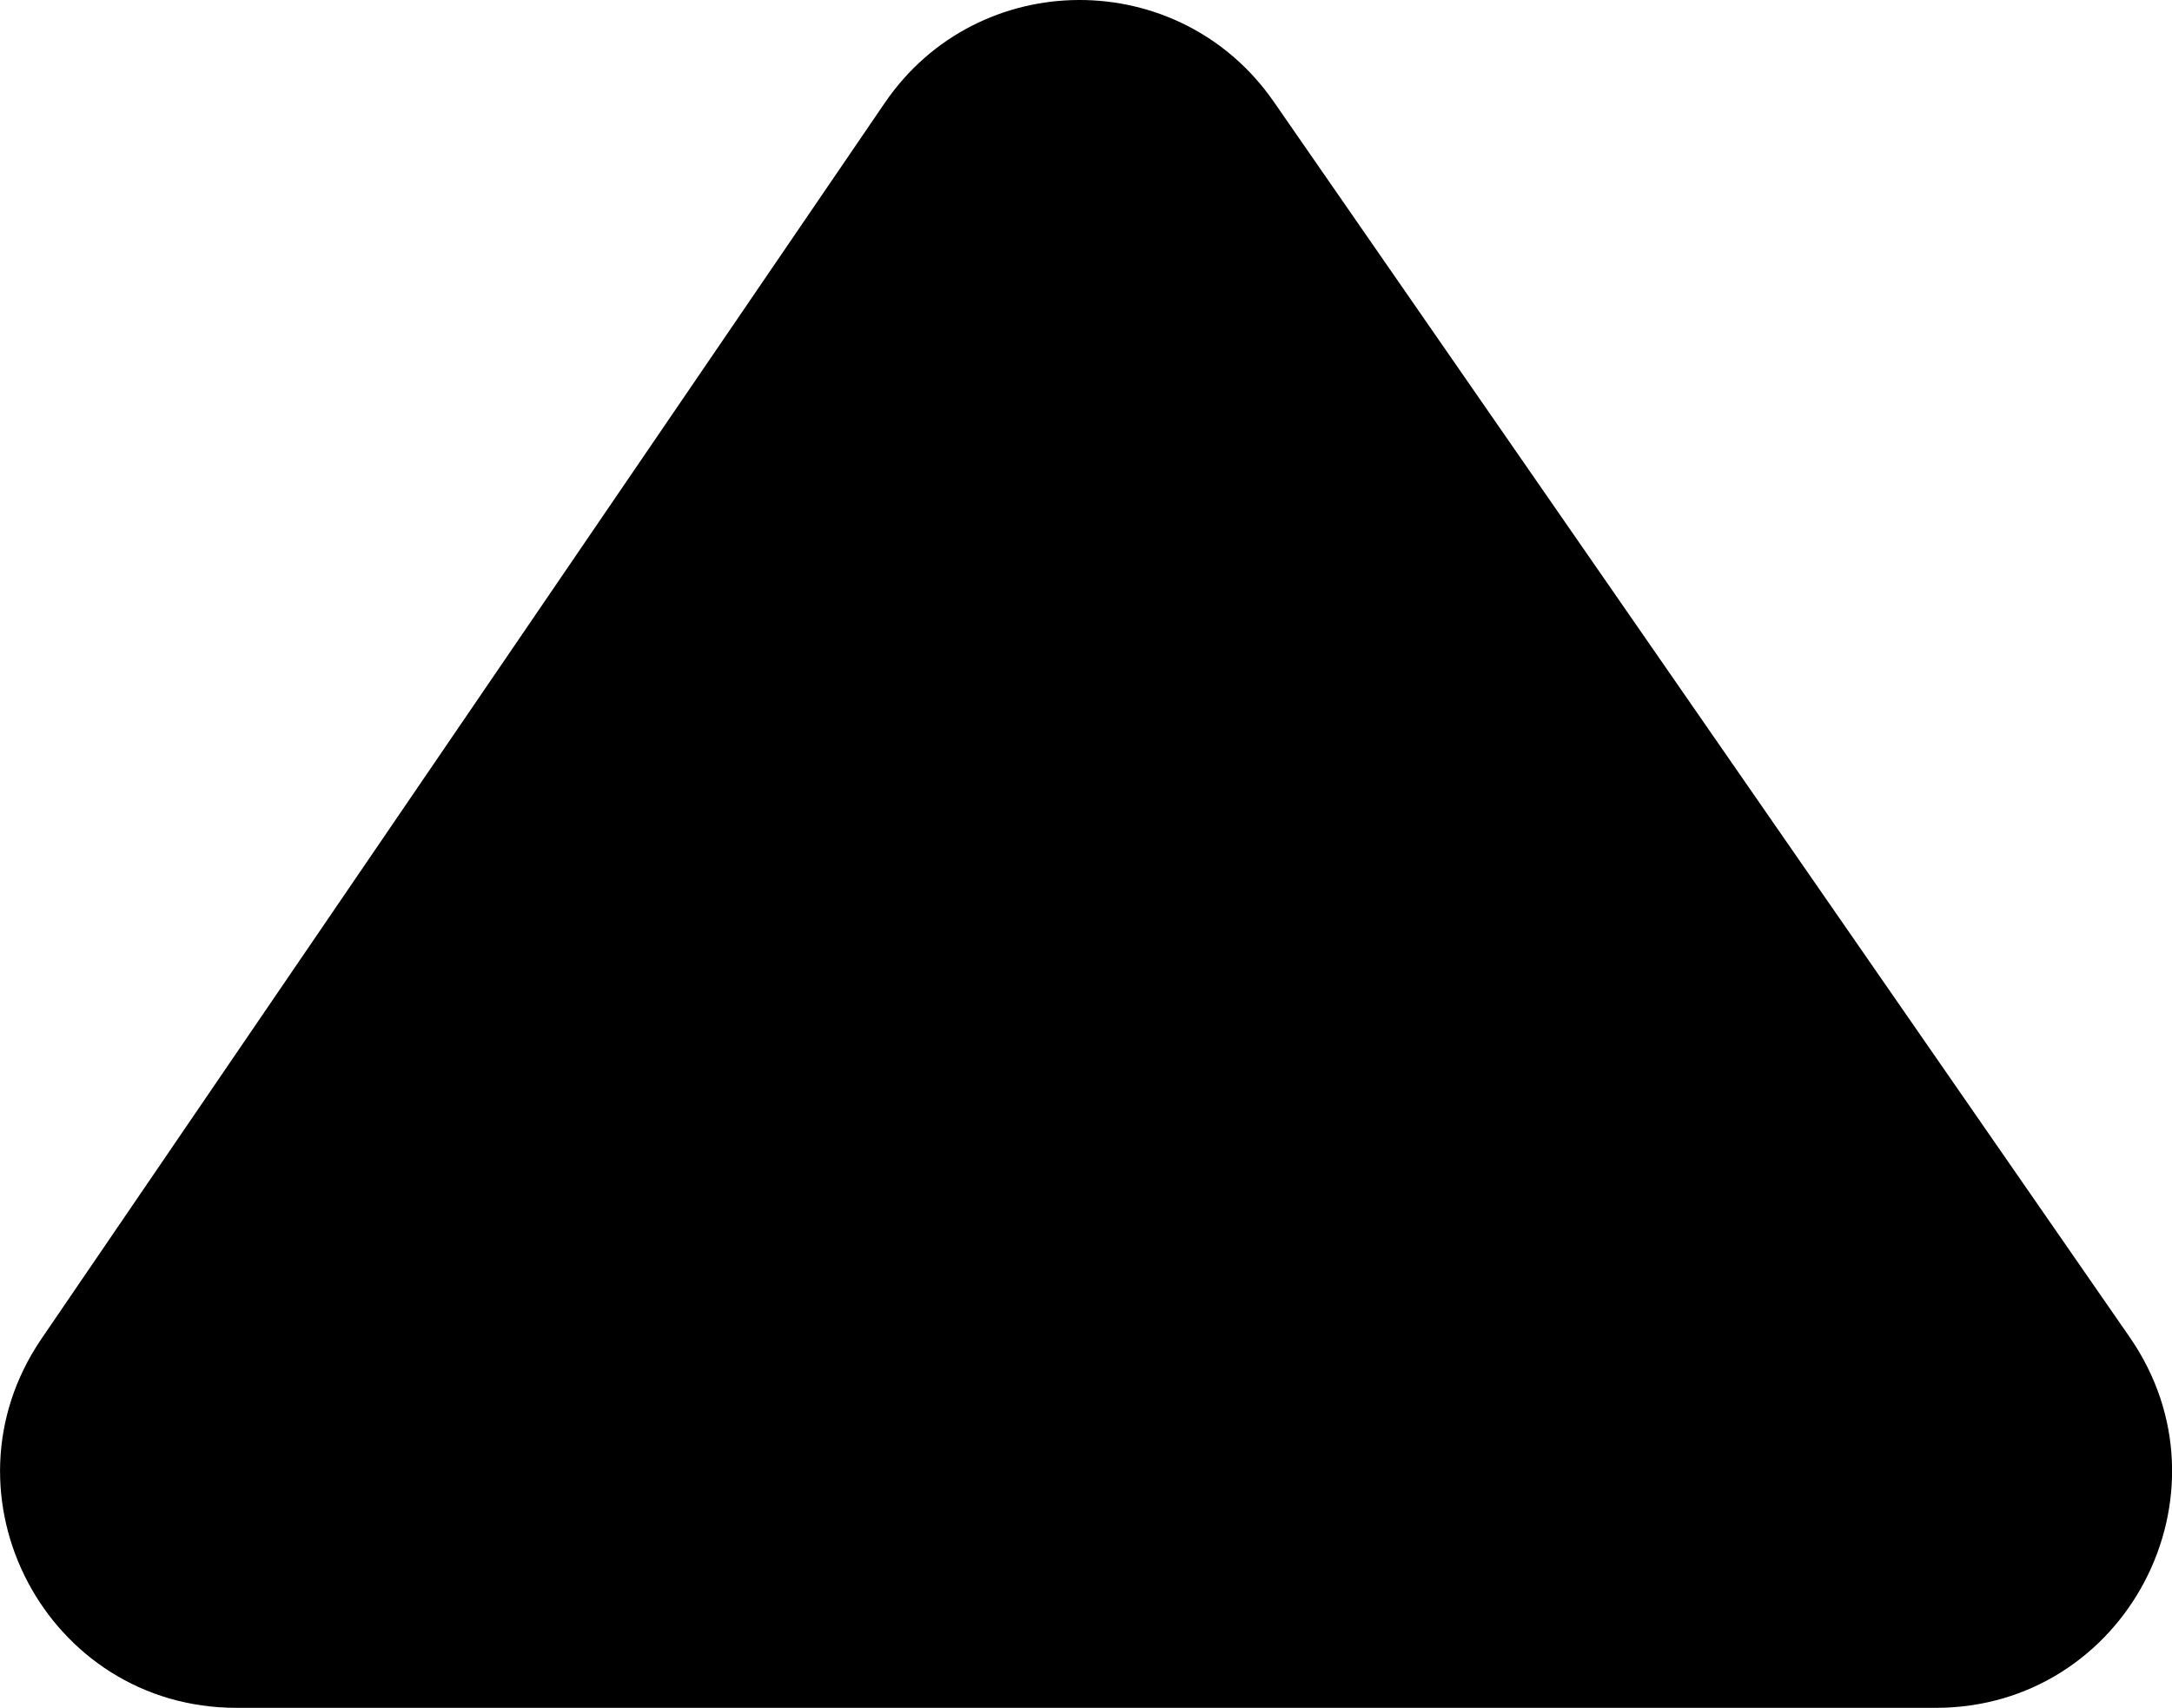
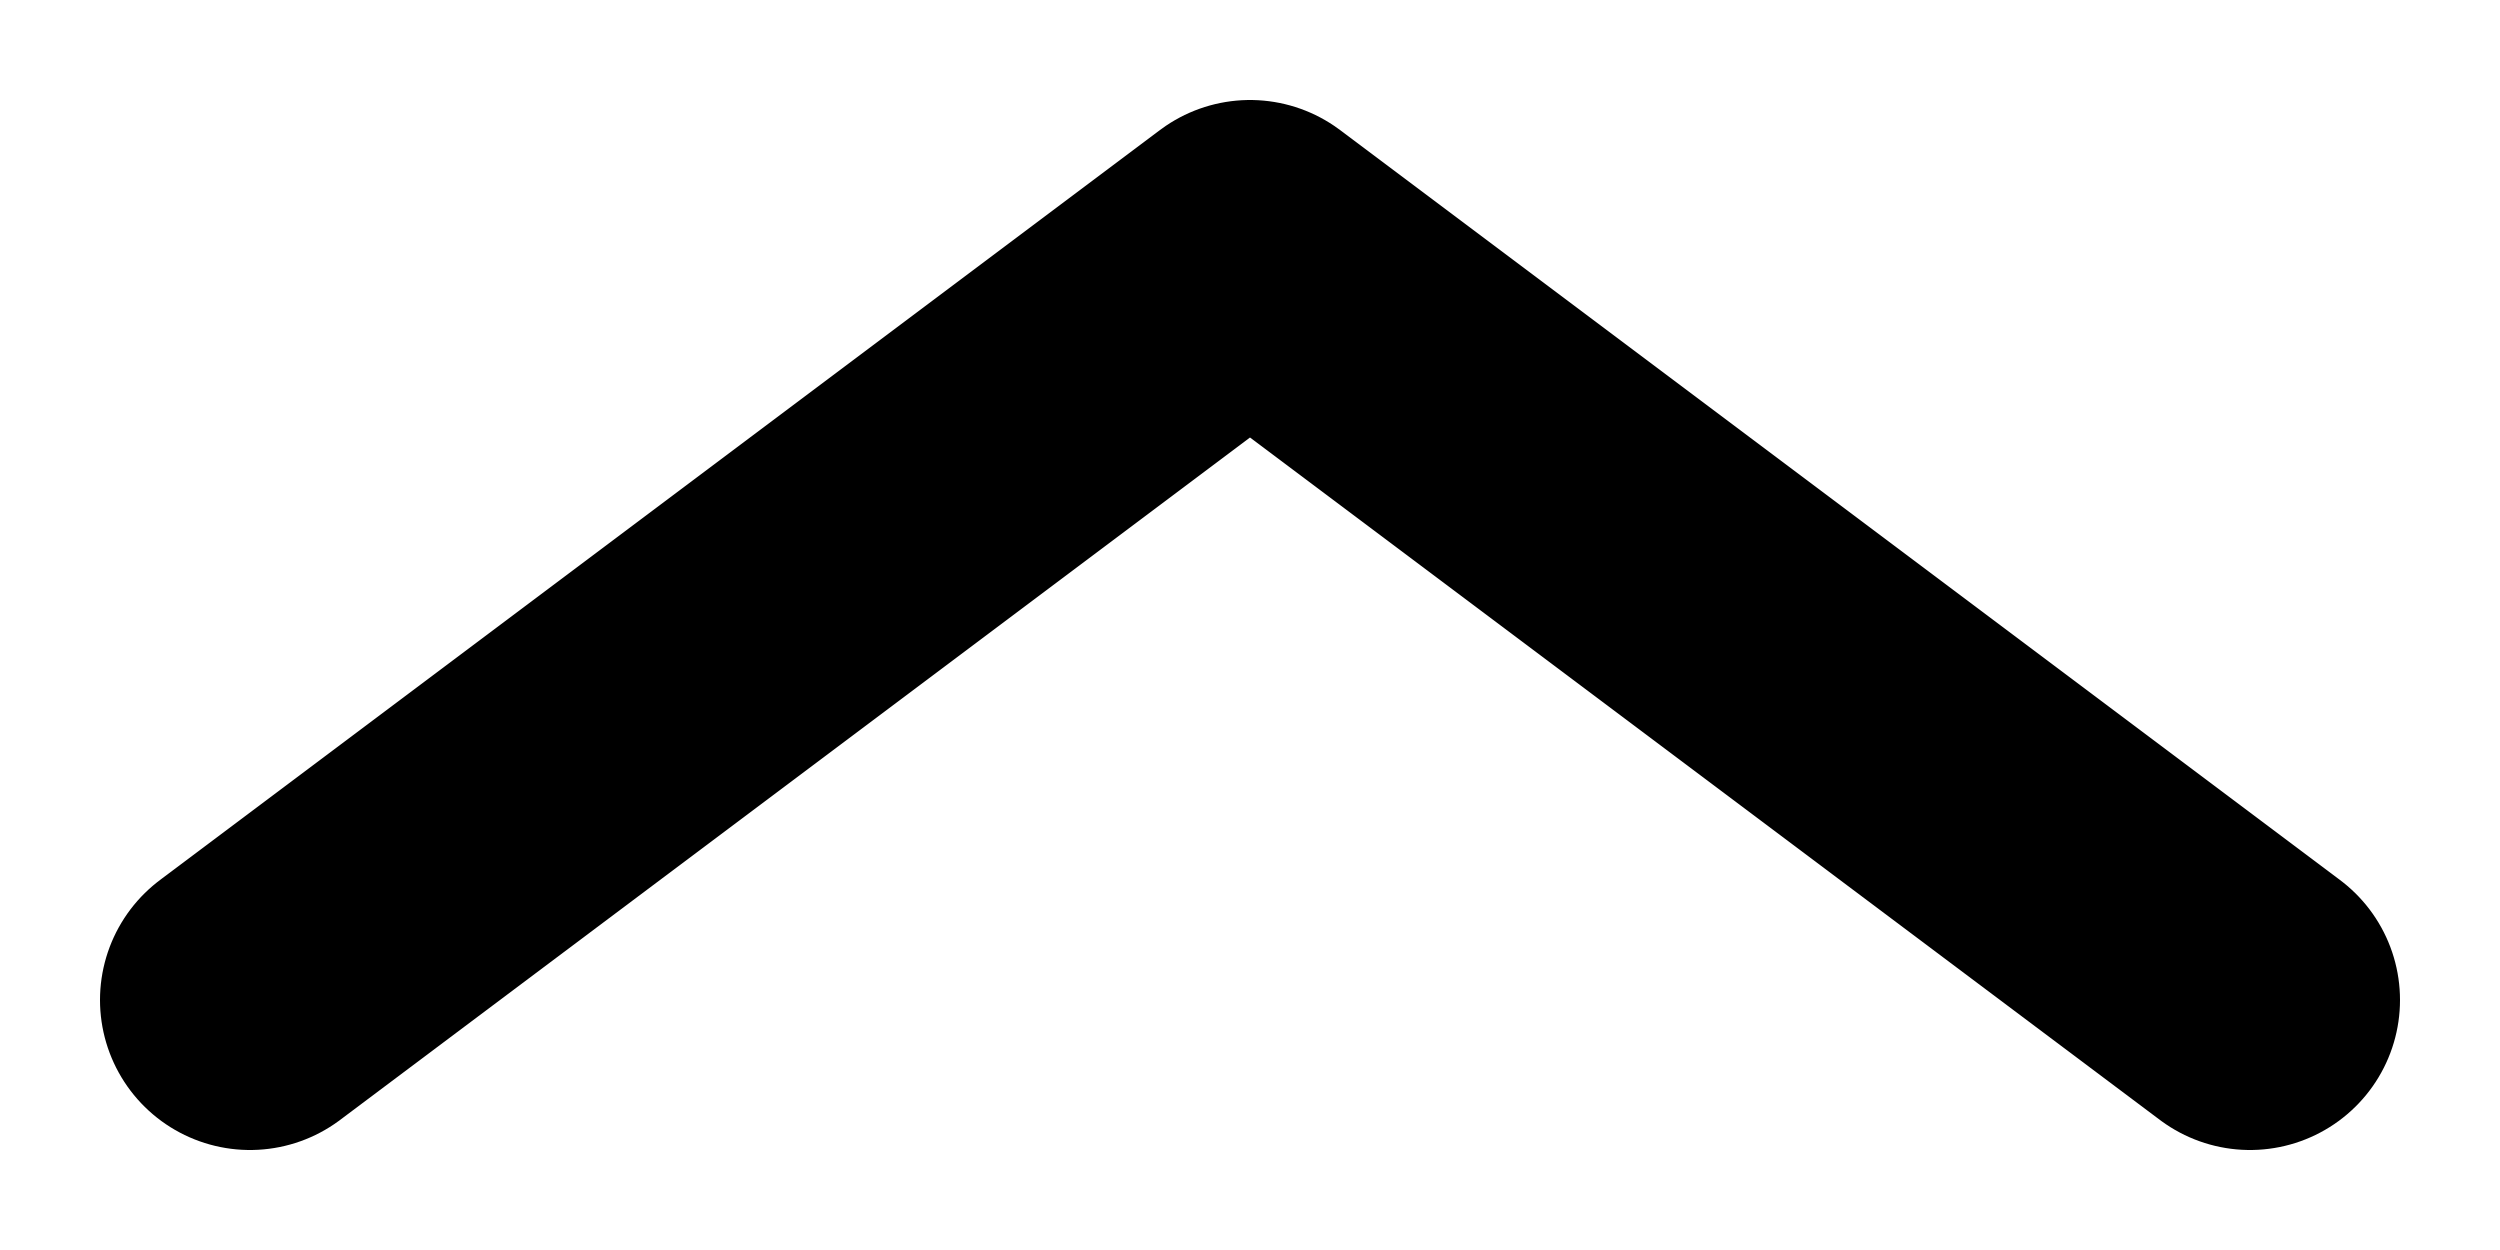
- <svg xmlns="http://www.w3.org/2000/svg" viewBox="0 0 9.201 7.235" fill="none">
-   <path d="M8.2 7.235C9.006 7.235 9.481 6.329 9.022 5.665L5.396 0.431C4.996 -0.146 4.143 -0.143 3.748 0.436L0.176 5.671C-0.277 6.335 0.198 7.235 1.002 7.235H8.2Z" fill="currentColor" />
+ <svg xmlns="http://www.w3.org/2000/svg" viewBox="0 0 10 5" fill="none" aria-hidden="true">
+   <path d="M1 4L5 1L9 4" stroke="currentColor" stroke-width="1.2" stroke-linecap="round" stroke-linejoin="round" />
</svg>
